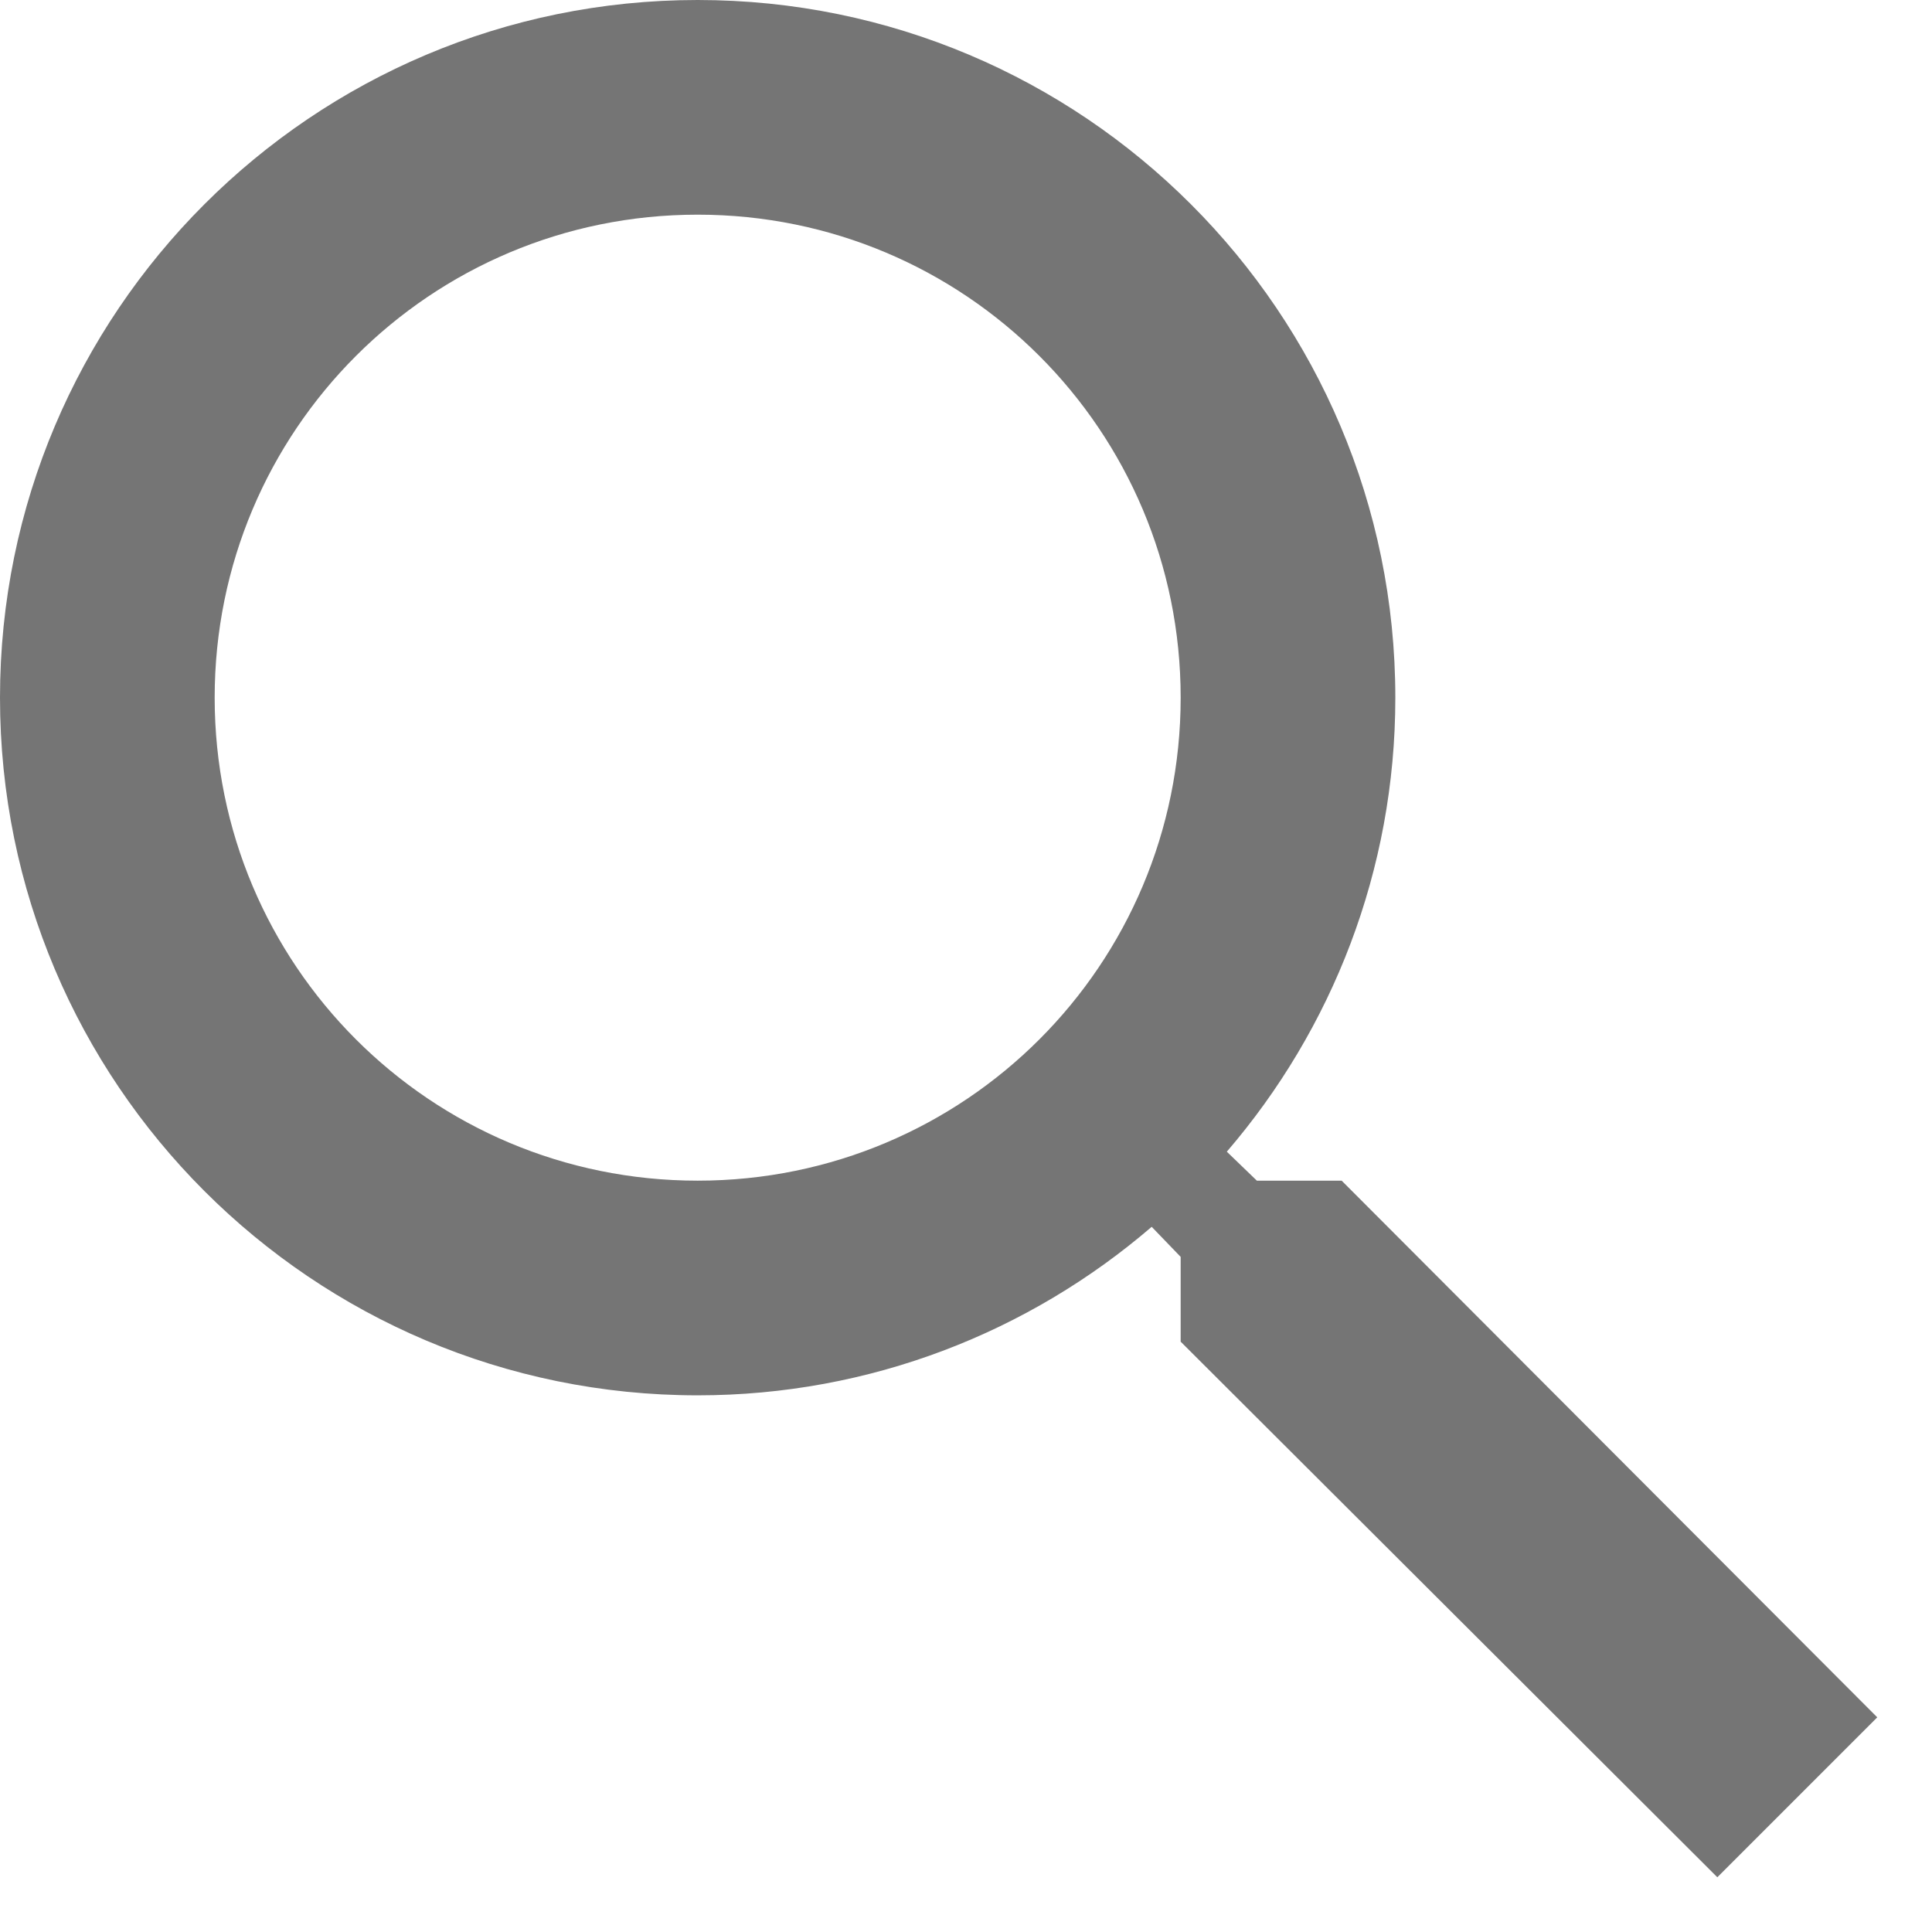
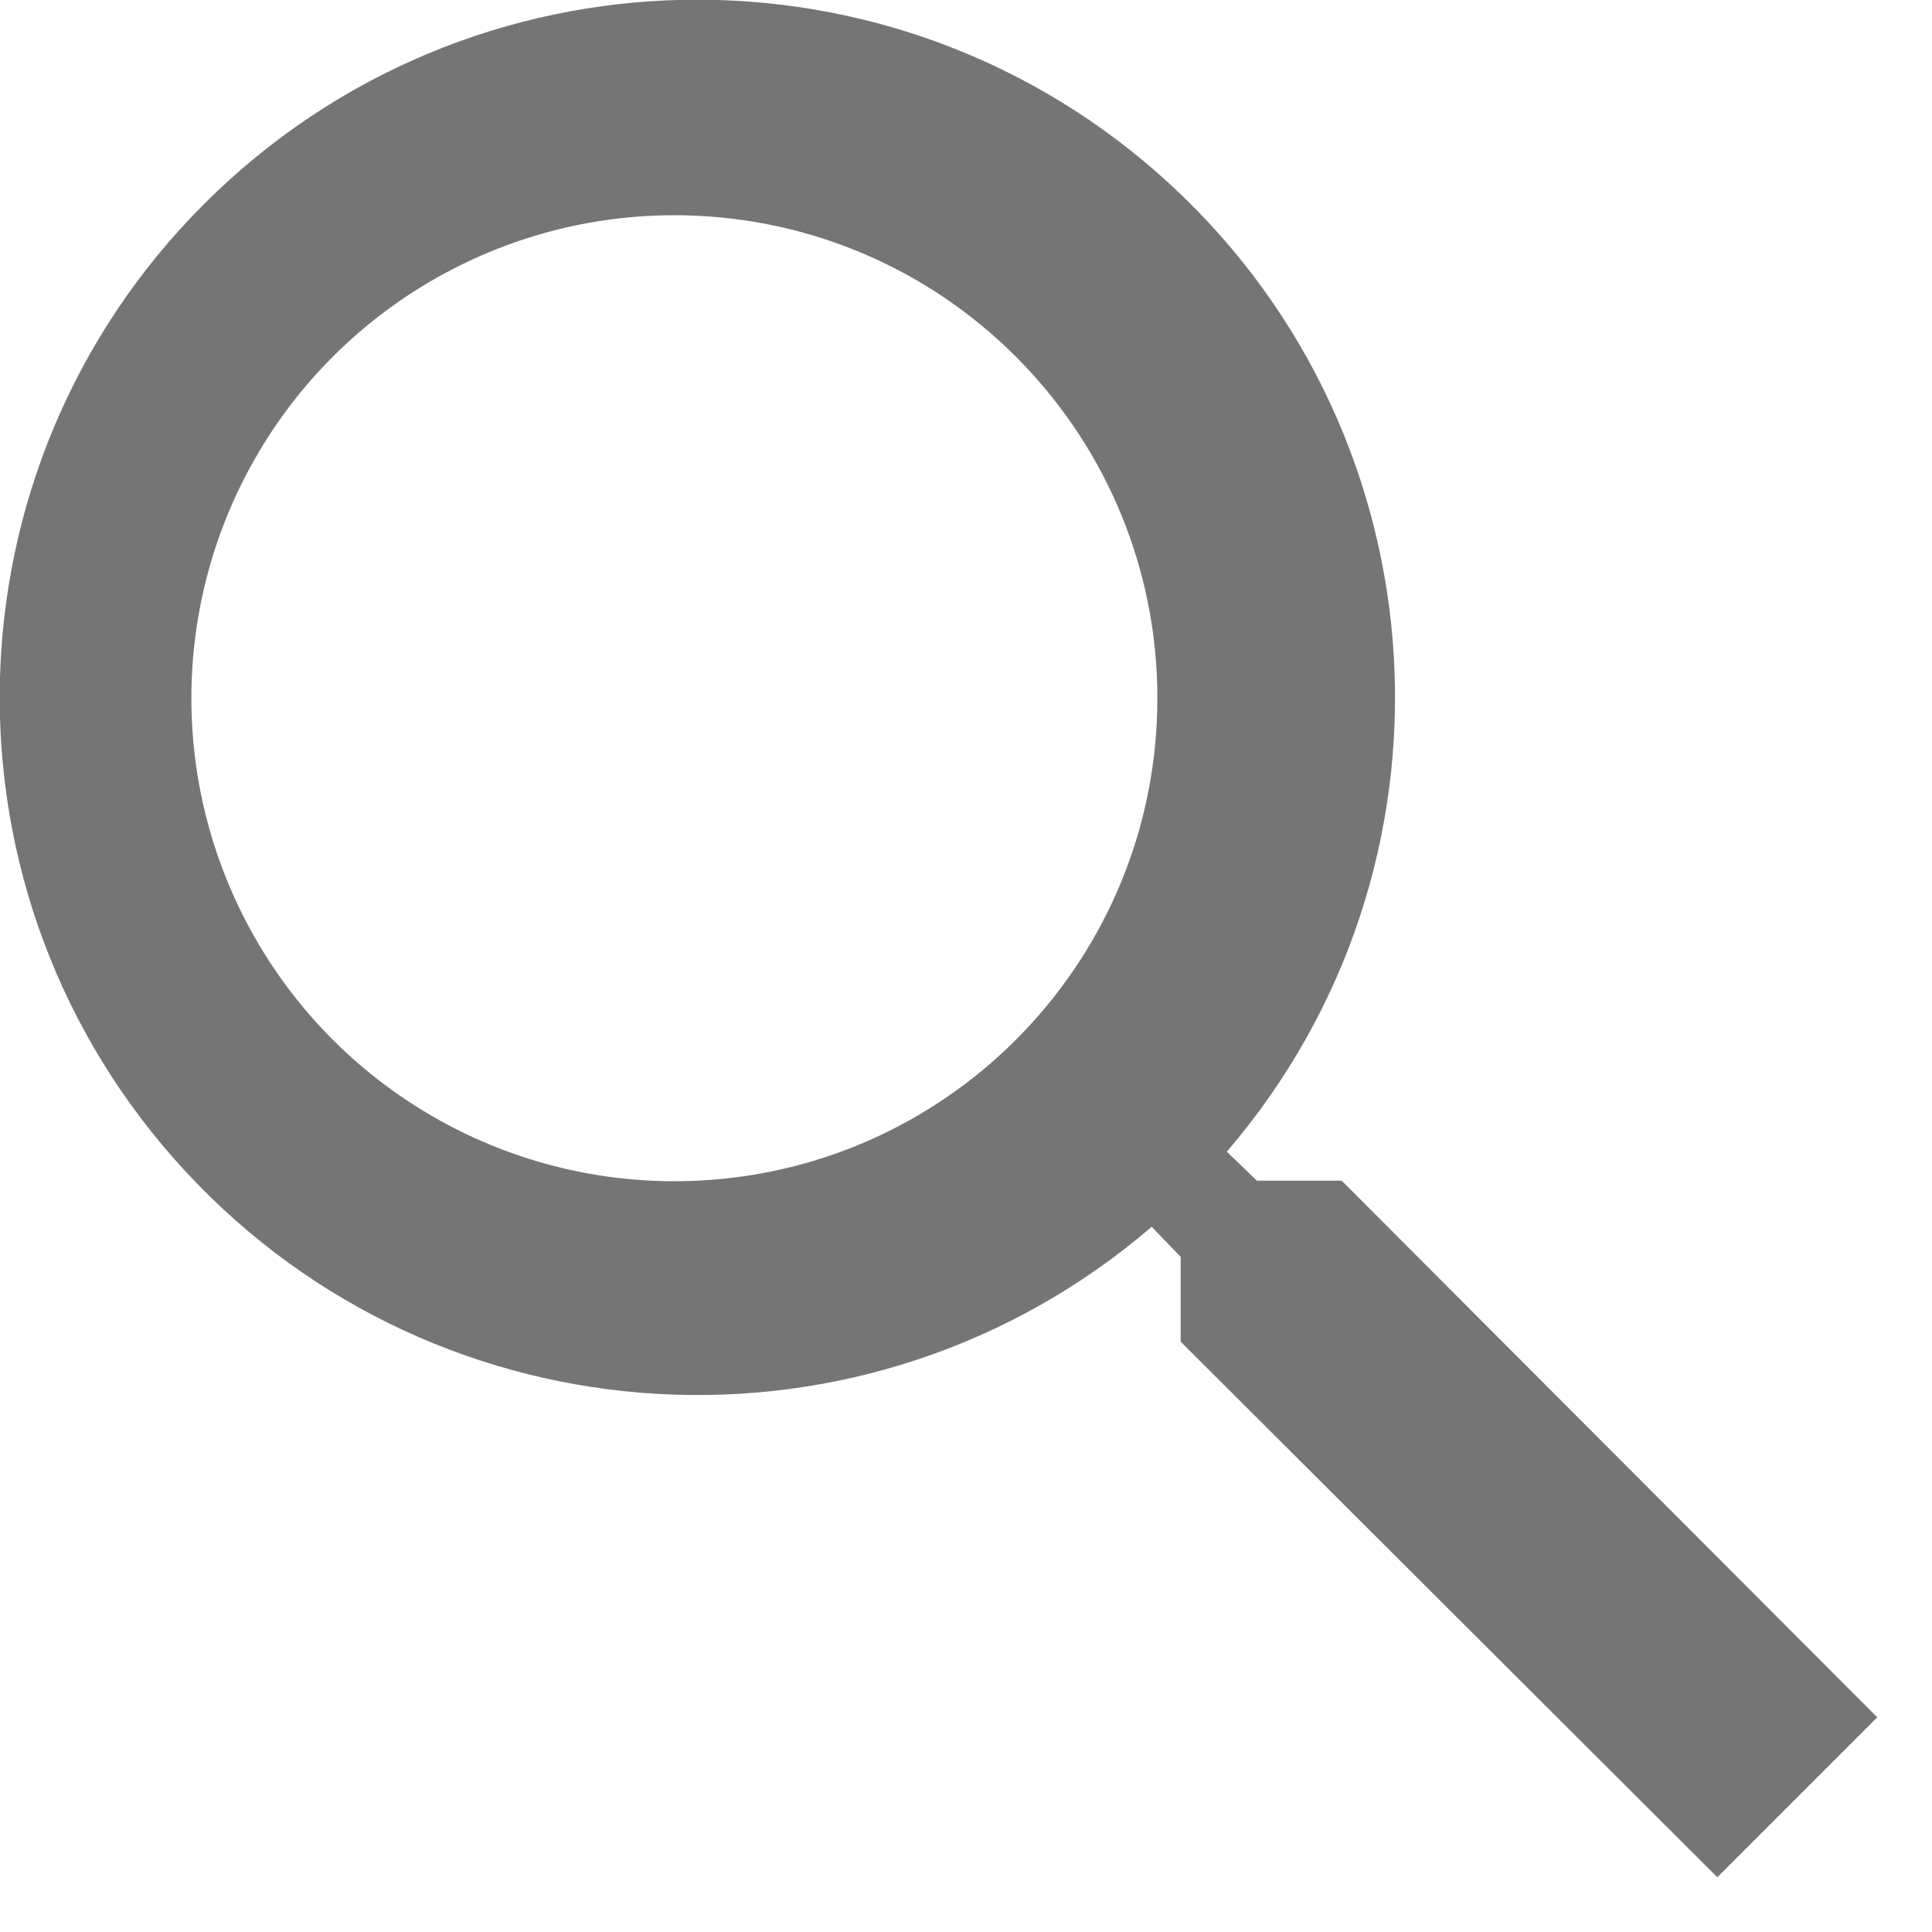
- <svg xmlns="http://www.w3.org/2000/svg" width="18" height="18" viewBox="0 0 18 18" fill="none">
-   <path d="M12.5 11H11.71L11.43 10.73C12.41 9.59 13 8.11 13 6.5C13 2.91 10.09 0 6.5 0C2.91 0 0 2.91 0 6.5C0 10.09 2.91 13 6.5 13C8.11 13 9.59 12.41 10.73 11.43L11 11.71V12.5L16 17.49L17.49 16L12.5 11ZM6.5 11C4.01 11 2 8.99 2 6.5C2 4.01 4.01 2 6.5 2C8.99 2 11 4.01 11 6.5C11 8.99 8.99 11 6.5 11Z" fill="black" fill-opacity="0.54" />
+ <svg xmlns="http://www.w3.org/2000/svg" width="18" height="18" fill="none" viewBox="0 0 18 18">
+   <path fill="#000" fill-opacity=".54" d="M12.5 11h-.79l-.28-.27a6.5 6.5 0 1 0-.7.7l.27.28v.79l5 4.99L17.49 16zm-6 0a4.5 4.5 0 1 1-.01-8.99A4.5 4.5 0 0 1 6.5 11" />
</svg>
